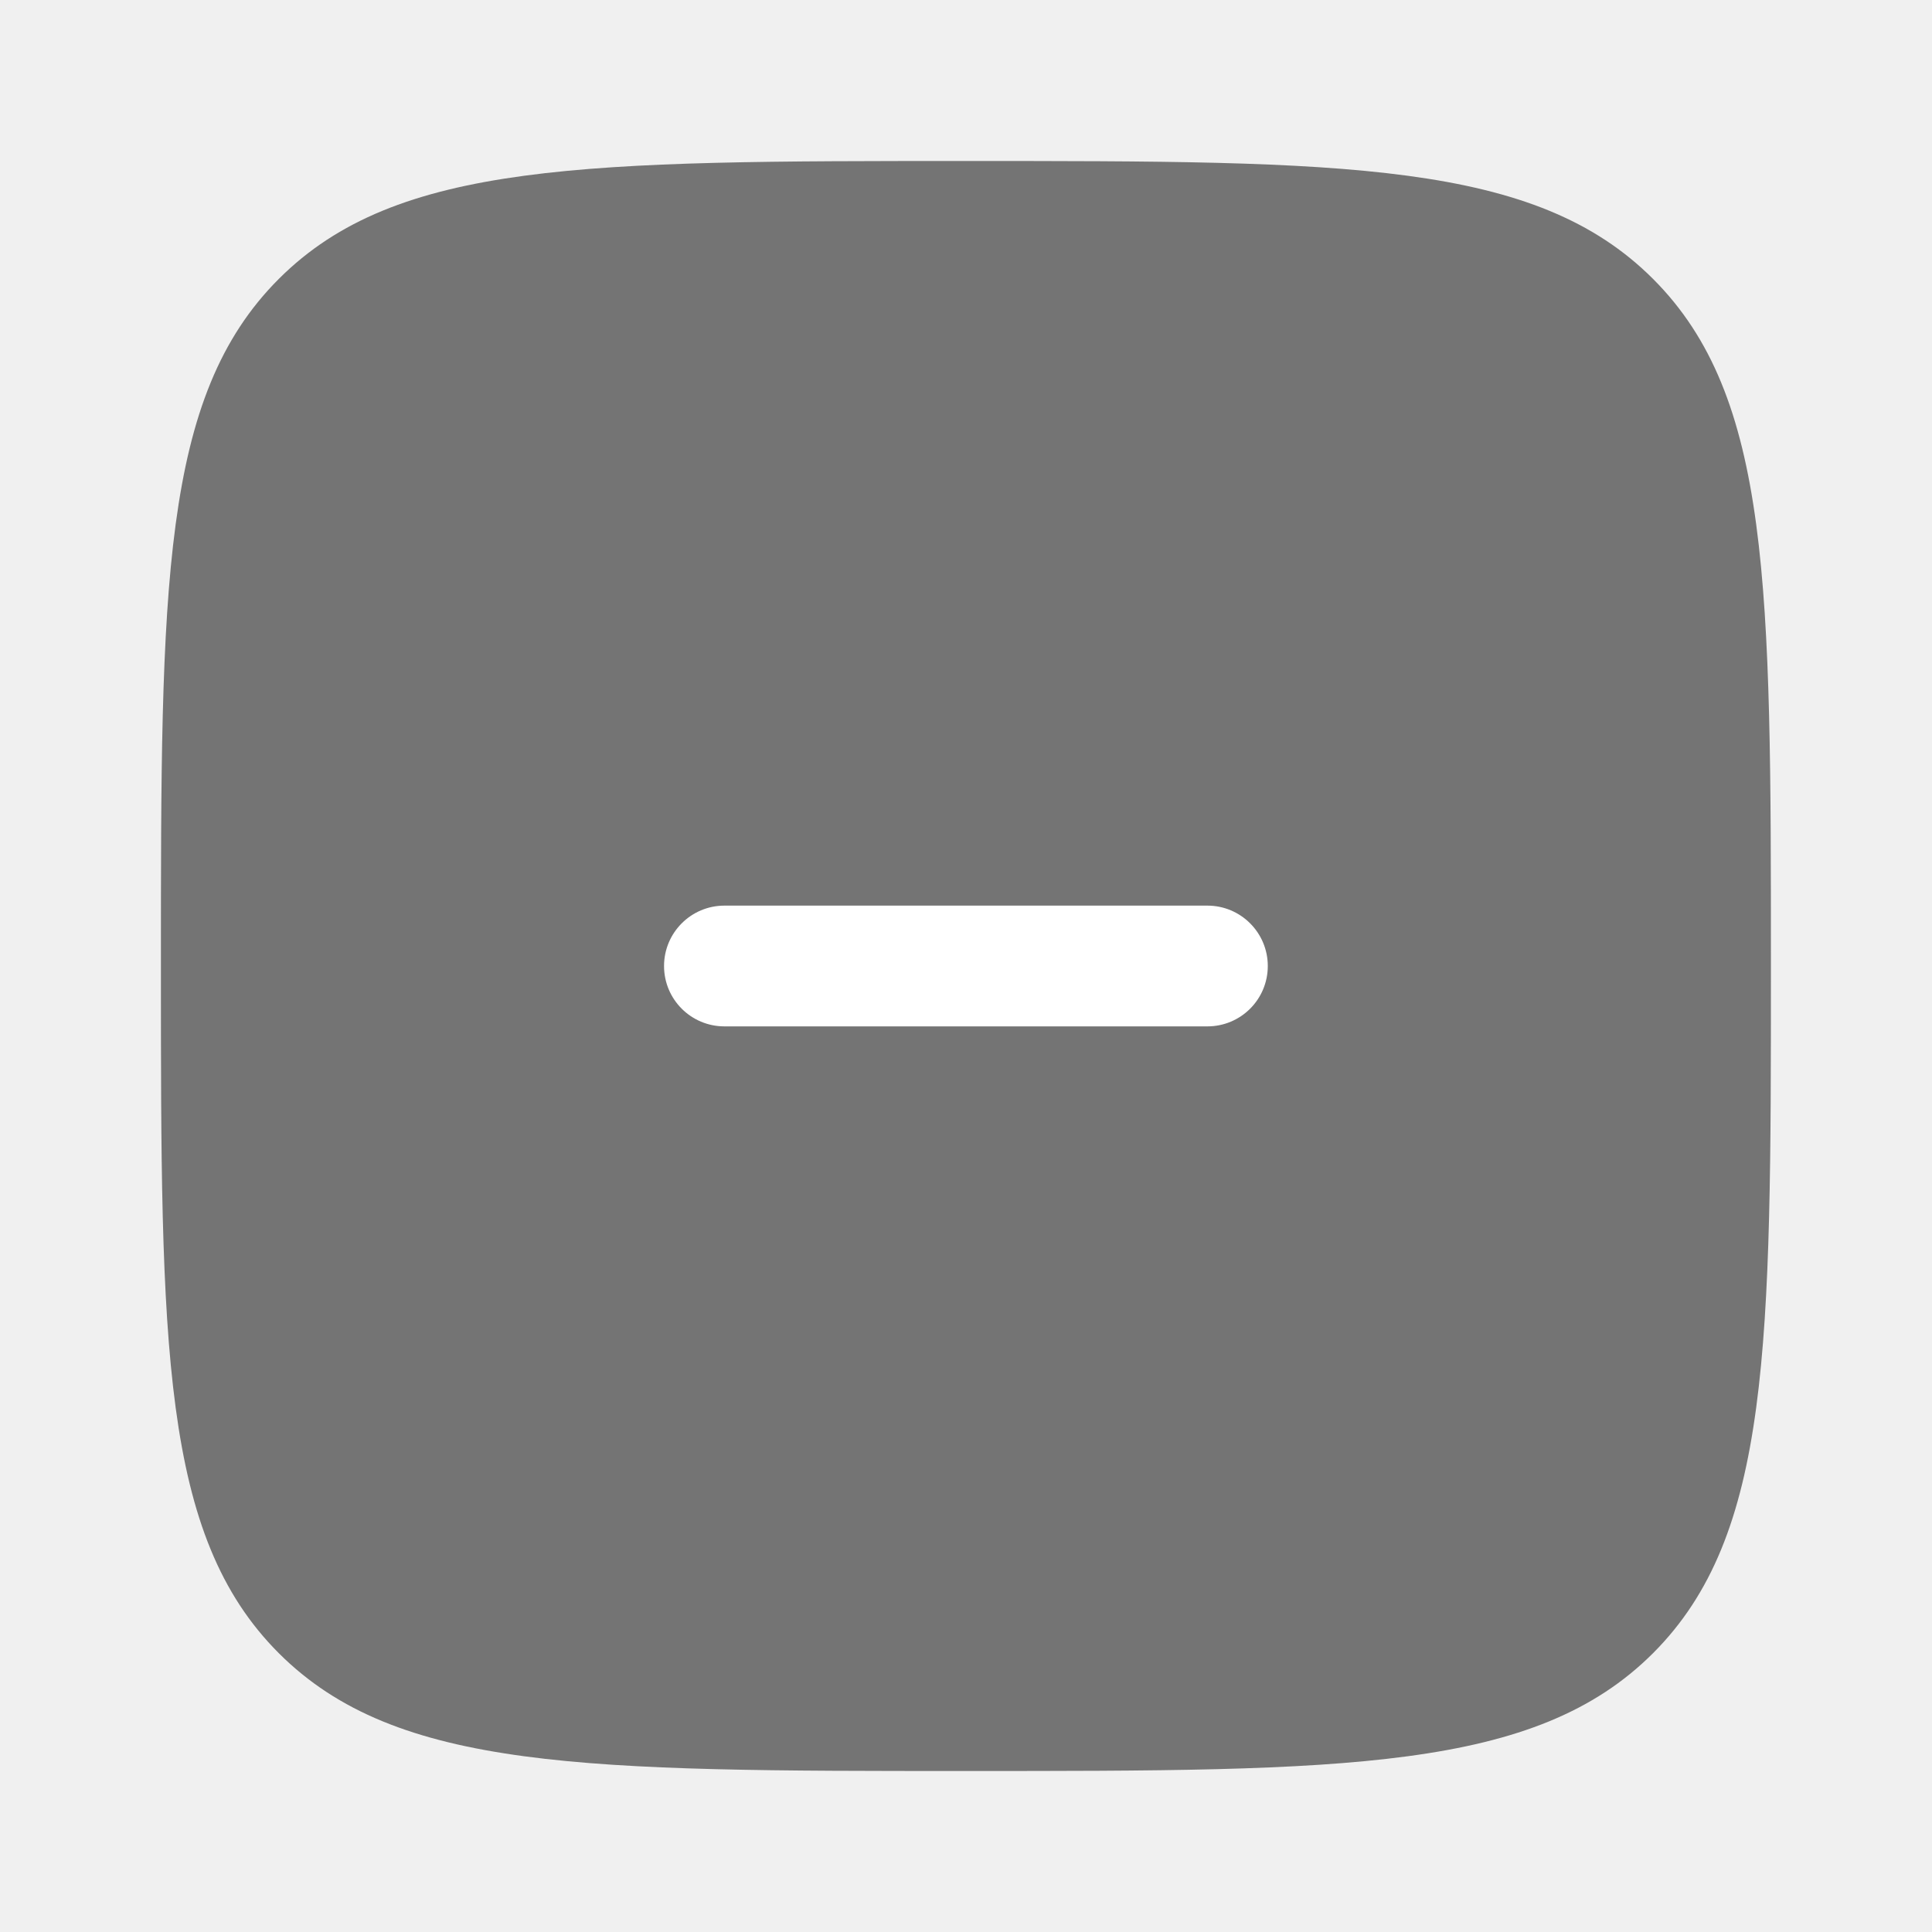
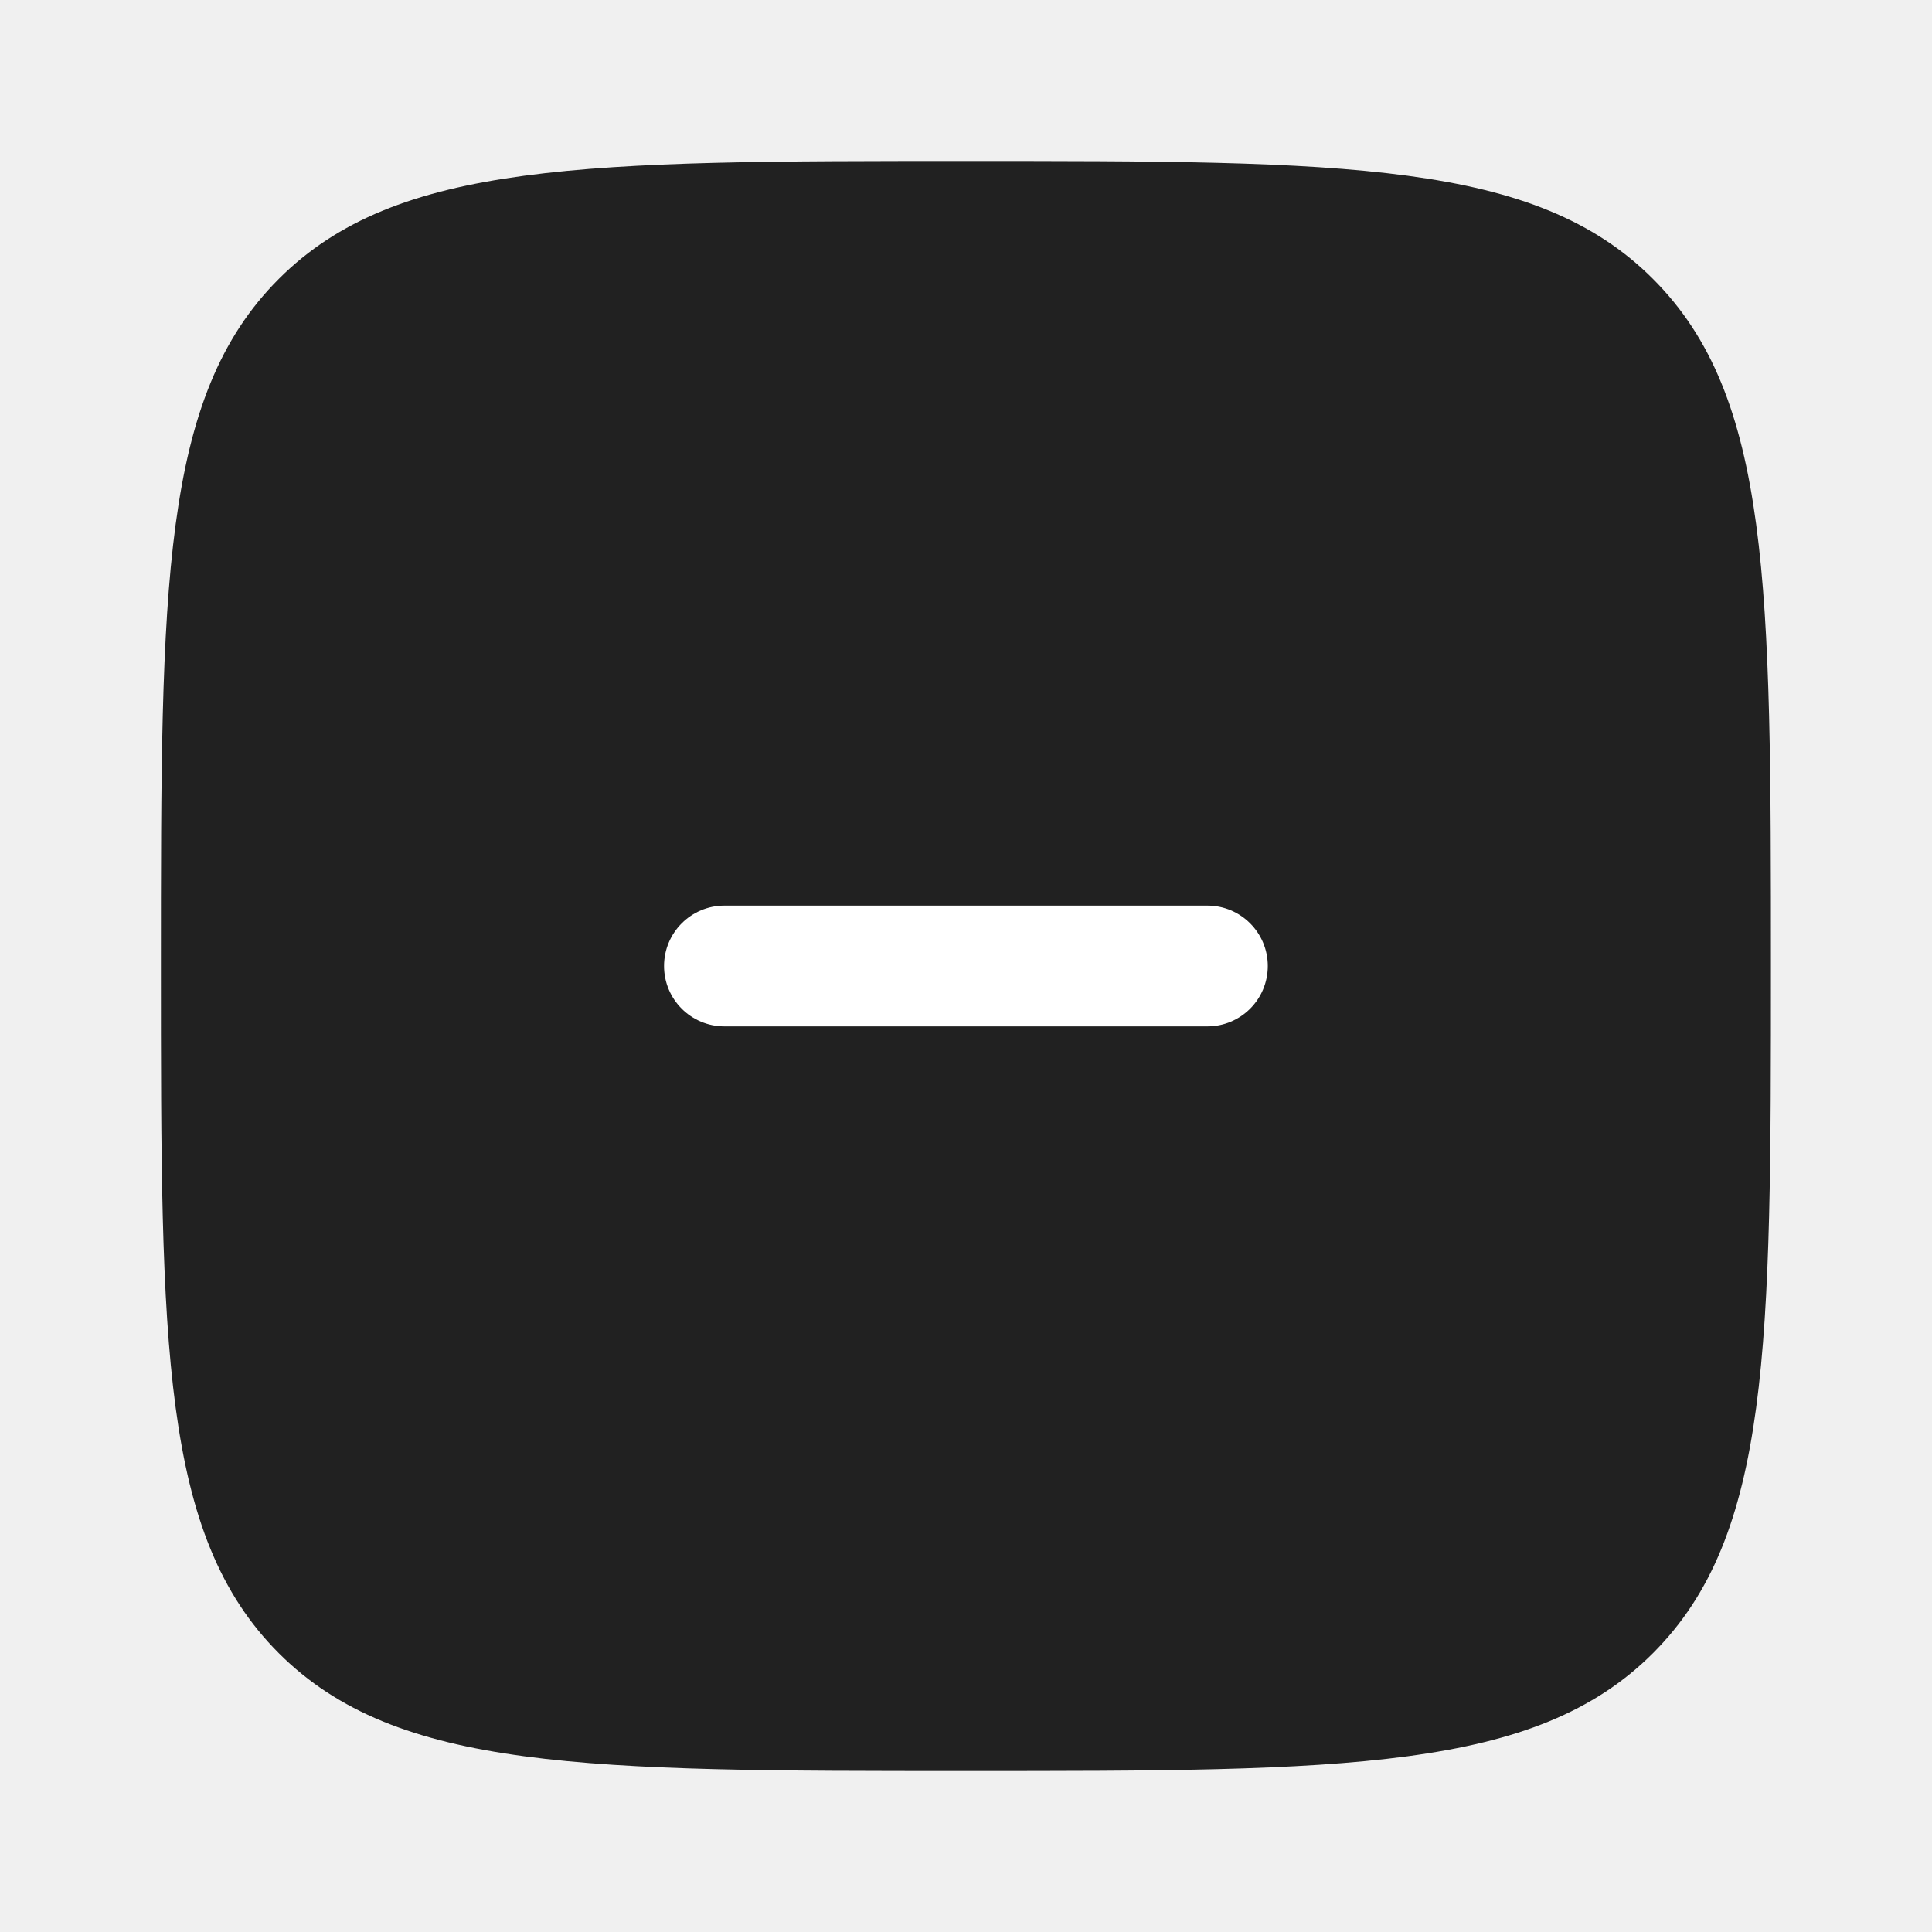
<svg xmlns="http://www.w3.org/2000/svg" width="24" height="24" viewBox="0 0 24 24" fill="none">
  <rect x="6" y="10" width="12" height="5" fill="white" />
-   <path fill-rule="evenodd" clip-rule="evenodd" d="M11.999 22C7.285 22 4.928 22 3.463 20.536C1.999 19.071 1.999 16.714 1.999 12C1.999 7.286 1.999 4.929 3.463 3.465C4.928 2 7.285 2 11.999 2C16.713 2 19.07 2 20.535 3.465C21.999 4.929 21.999 7.286 21.999 12C21.999 16.714 21.999 19.071 20.535 20.536C19.07 22 16.713 22 11.999 22ZM15.749 12C15.749 12.415 15.413 12.75 14.999 12.75H8.999C8.585 12.75 8.249 12.415 8.249 12C8.249 11.586 8.585 11.25 8.999 11.25H14.999C15.413 11.25 15.749 11.586 15.749 12Z" fill="#747474" />
+   <path fill-rule="evenodd" clip-rule="evenodd" d="M11.999 22C7.285 22 4.928 22 3.463 20.536C1.999 19.071 1.999 16.714 1.999 12C1.999 7.286 1.999 4.929 3.463 3.465C4.928 2 7.285 2 11.999 2C16.713 2 19.07 2 20.534 3.465C21.999 4.929 21.999 7.286 21.999 12C21.999 16.714 21.999 19.071 20.534 20.536C19.07 22 16.713 22 11.999 22ZM15.749 12C15.749 12.415 15.413 12.75 14.999 12.75H8.999C8.585 12.75 8.249 12.415 8.249 12C8.249 11.586 8.585 11.25 8.999 11.25H14.999C15.413 11.25 15.749 11.586 15.749 12Z" fill="#212121" />
</svg>
